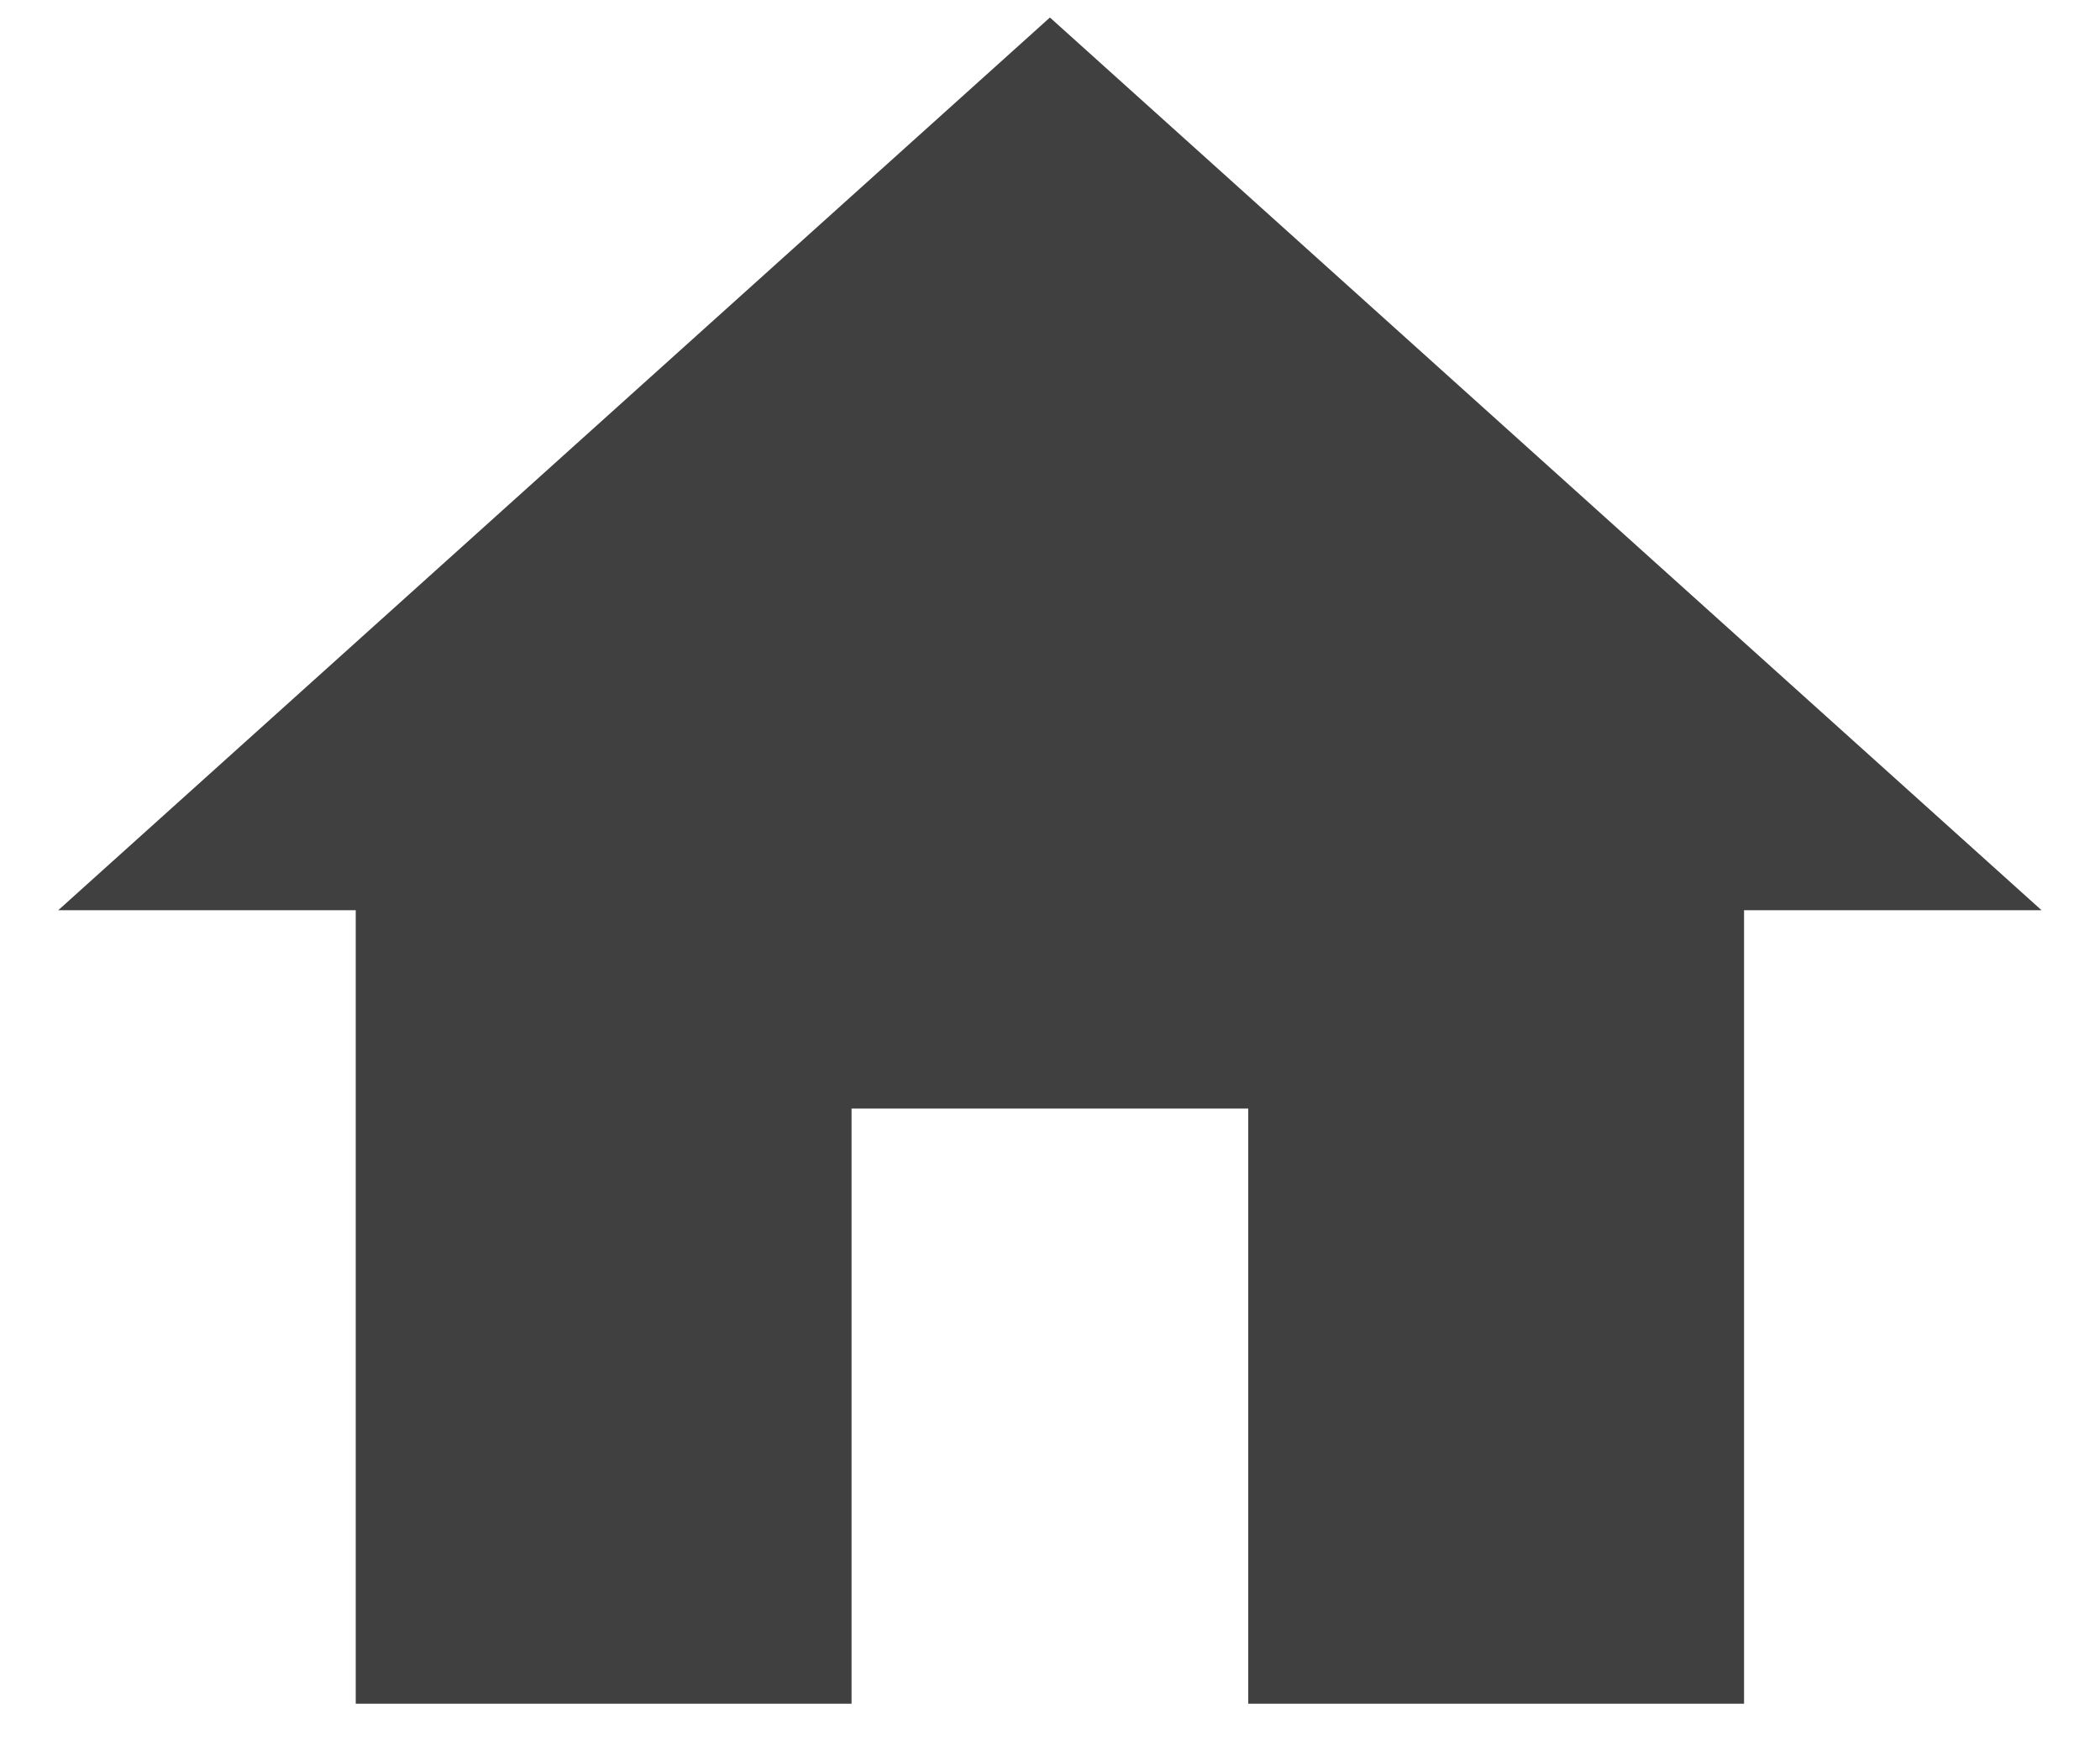
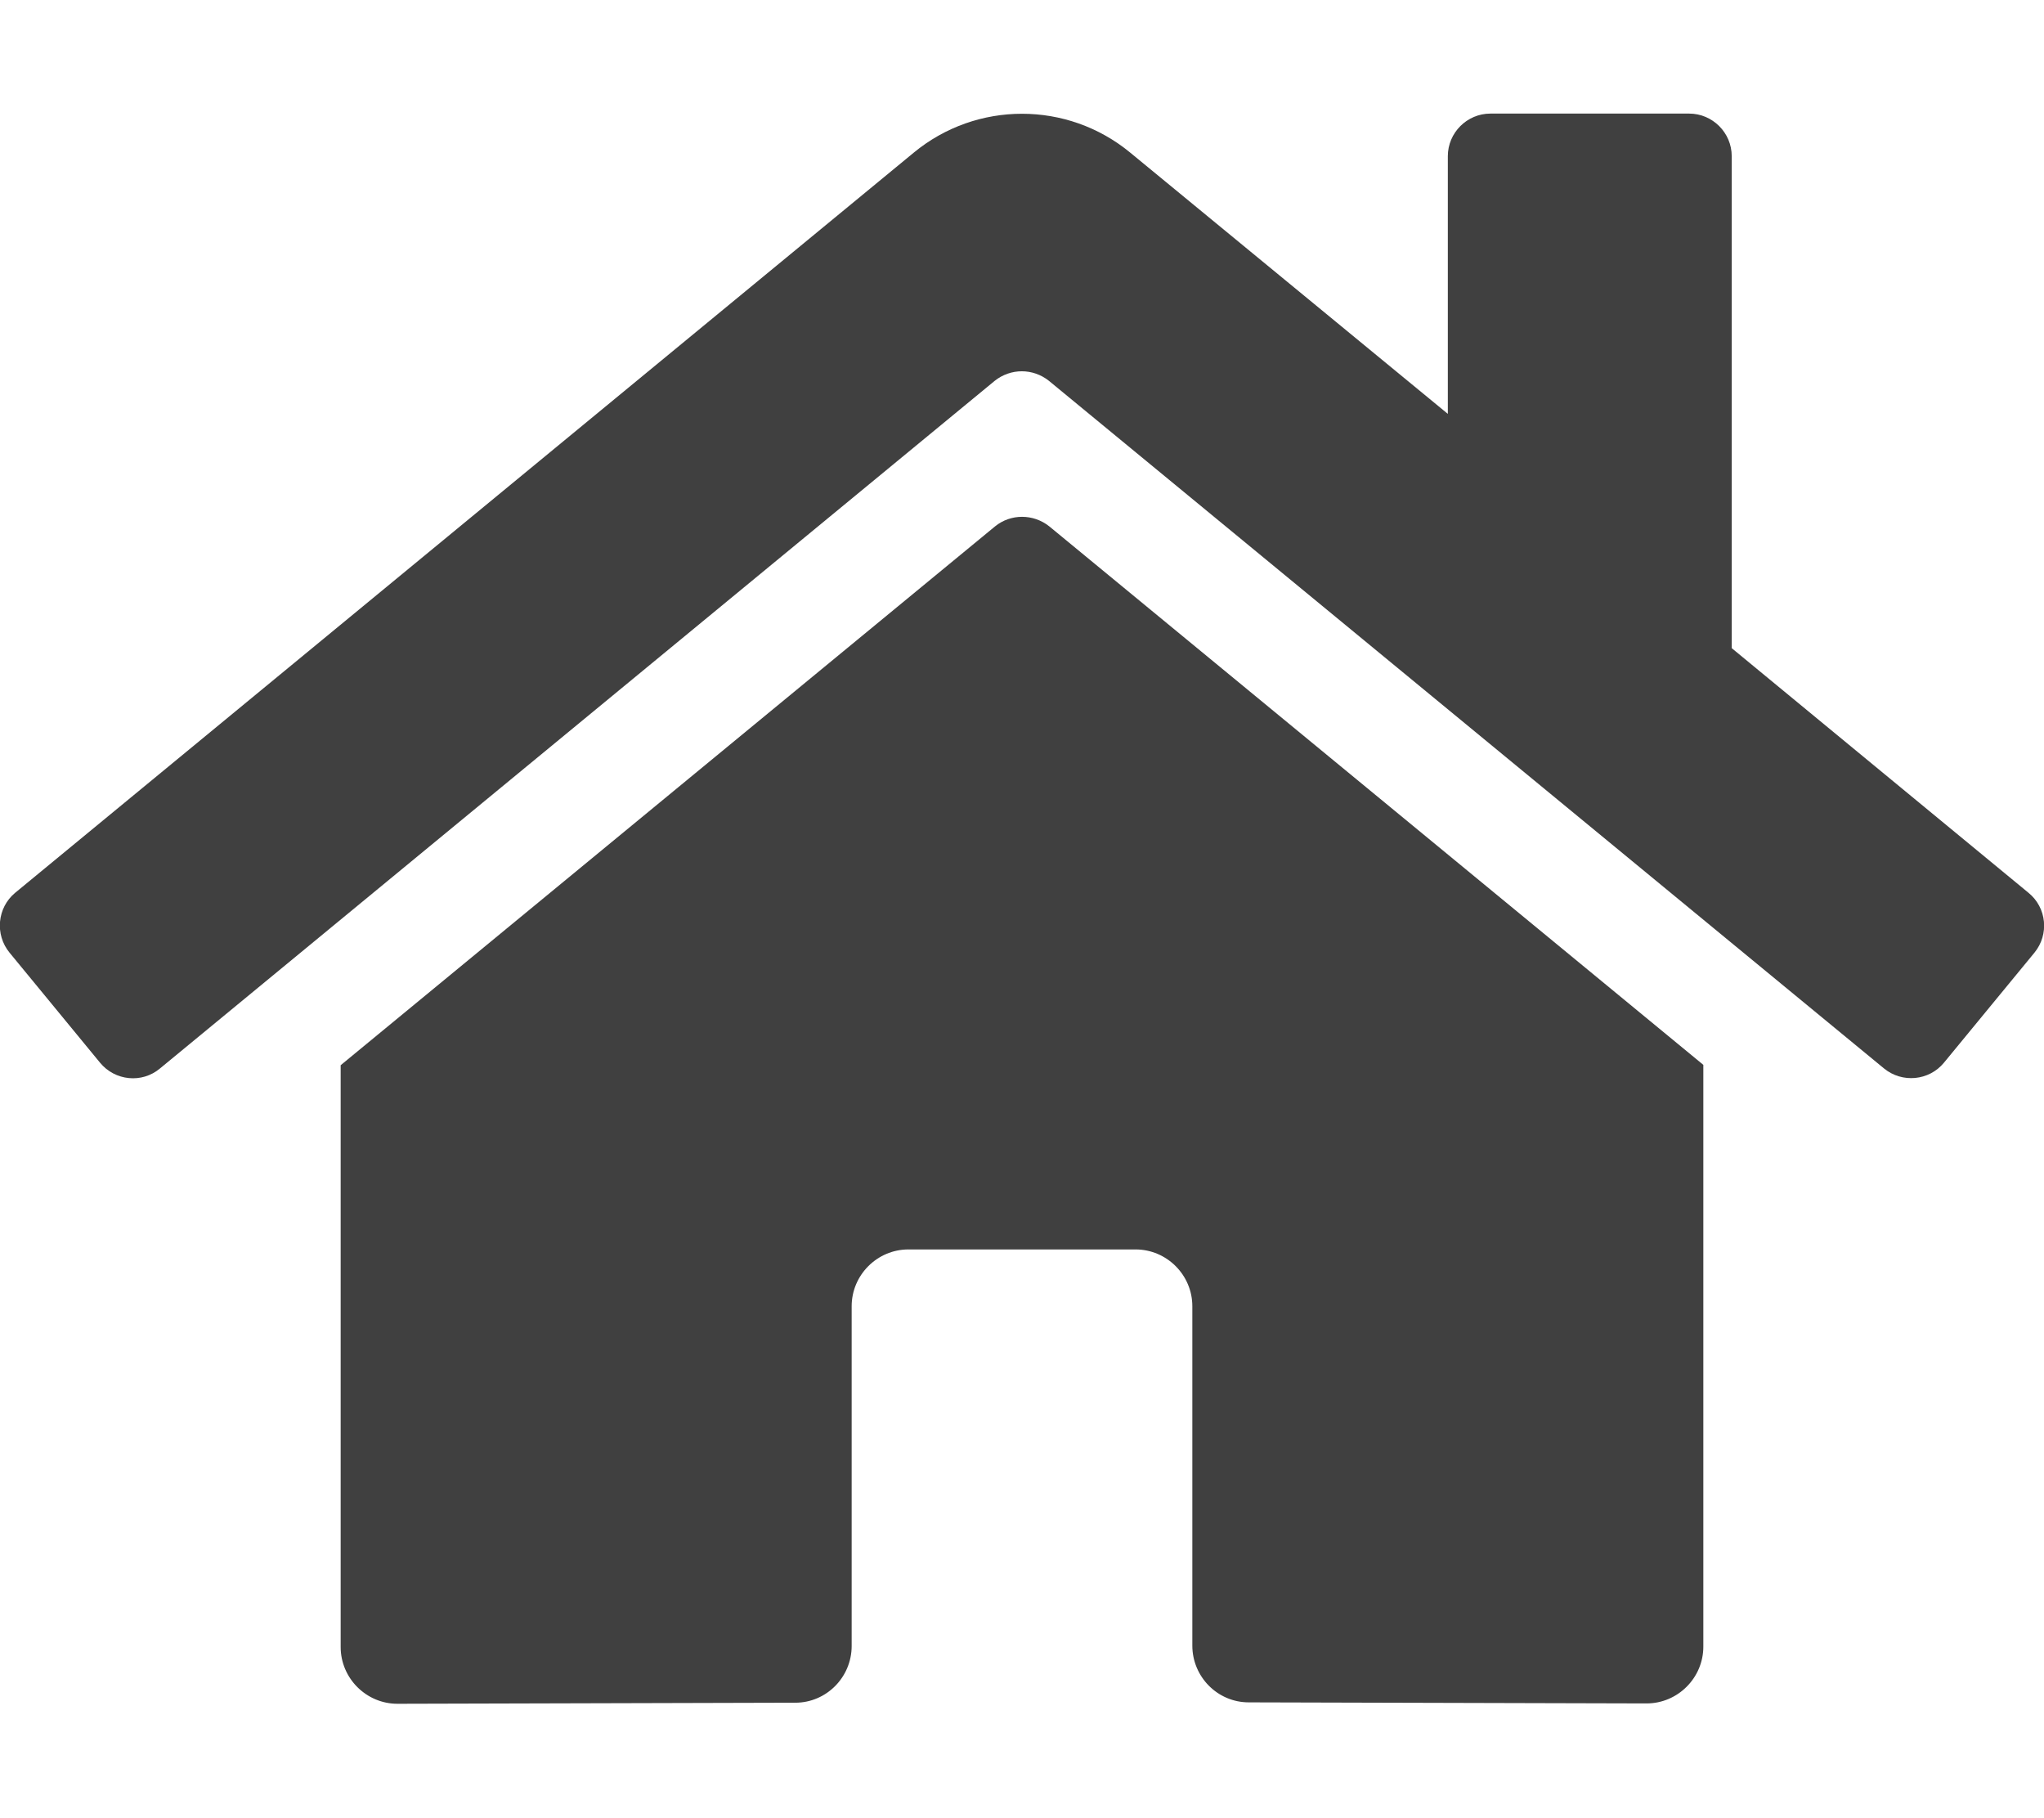
- <svg xmlns="http://www.w3.org/2000/svg" width="30" height="25" viewBox="0 0 30 25" fill="none">
-   <path d="M12.165 24.333V15.833H17.832V24.333H24.915V13H29.165L14.999 0.25L0.832 13H5.082V24.333H12.165Z" fill="#404040" />
+ <svg xmlns="http://www.w3.org/2000/svg" version="1.1" id="Layer_1" focusable="false" x="0px" y="0px" viewBox="0 0 576 512" style="enable-background:new 0 0 576 512;" xml:space="preserve">
+   <style type="text/css">
+ 	.st0{fill:#404040;}
+ </style>
+   <path class="st0" d="M280.4,148.3L96,300.1V464c0,8.8,7.2,16,16,16l112.1-0.3c8.8,0,15.9-7.2,15.9-16V368c0-8.8,7.2-16,16-16h64  c8.8,0,16,7.2,16,16v95.6c0,8.8,7.1,16,15.9,16c0,0,0,0,0.1,0l112,0.3c8.8,0,16-7.2,16-16V300L295.7,148.3  C291.2,144.7,284.8,144.7,280.4,148.3L280.4,148.3z M571.6,251.5L488,182.6V44c0-6.6-5.4-12-12-12h-56c-6.6,0-12,5.4-12,12v72.6  L318.5,43c-17.7-14.6-43.3-14.6-61,0L4.3,251.5c-5.1,4.2-5.8,11.8-1.6,16.9c0,0,0,0,0,0l25.5,31c4.2,5.1,11.8,5.9,16.9,1.6  c0,0,0,0,0,0l235.2-193.7c4.5-3.6,10.8-3.6,15.3,0L530.9,301c5.1,4.2,12.7,3.5,16.9-1.6c0,0,0,0,0,0l25.5-31  C577.5,263.3,576.8,255.7,571.6,251.5C571.6,251.5,571.6,251.5,571.6,251.5L571.6,251.5z" />
</svg>
